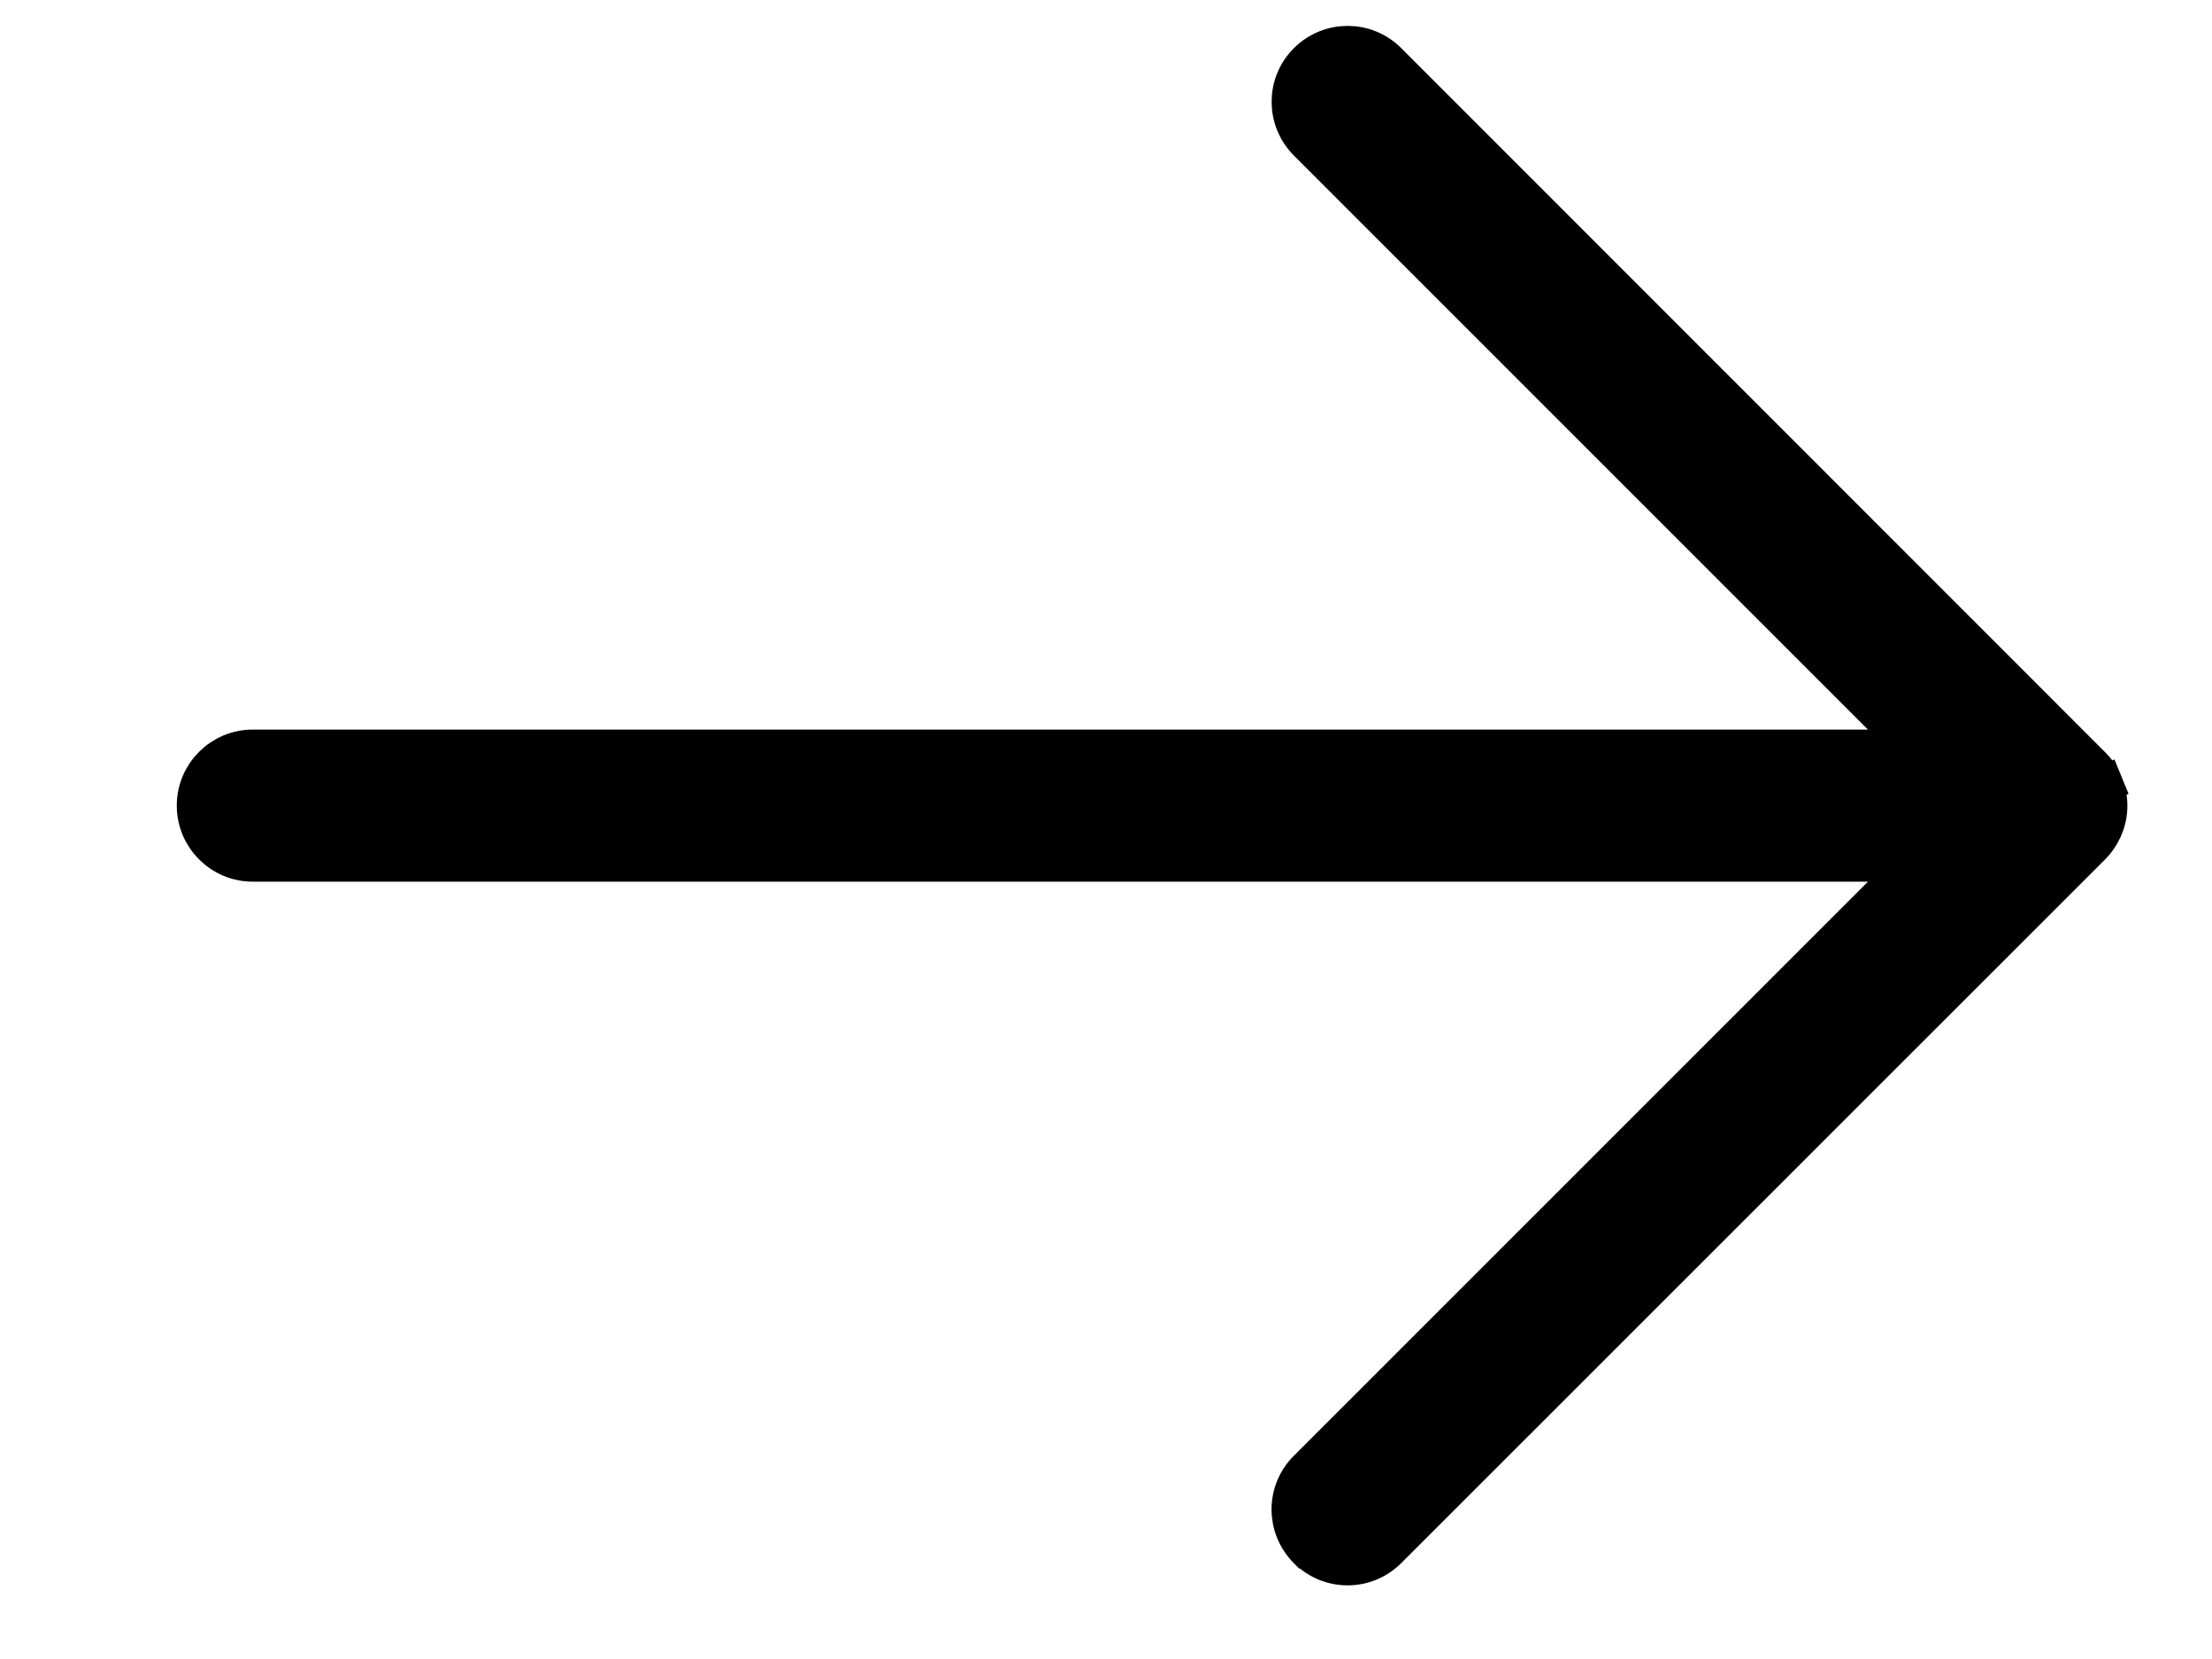
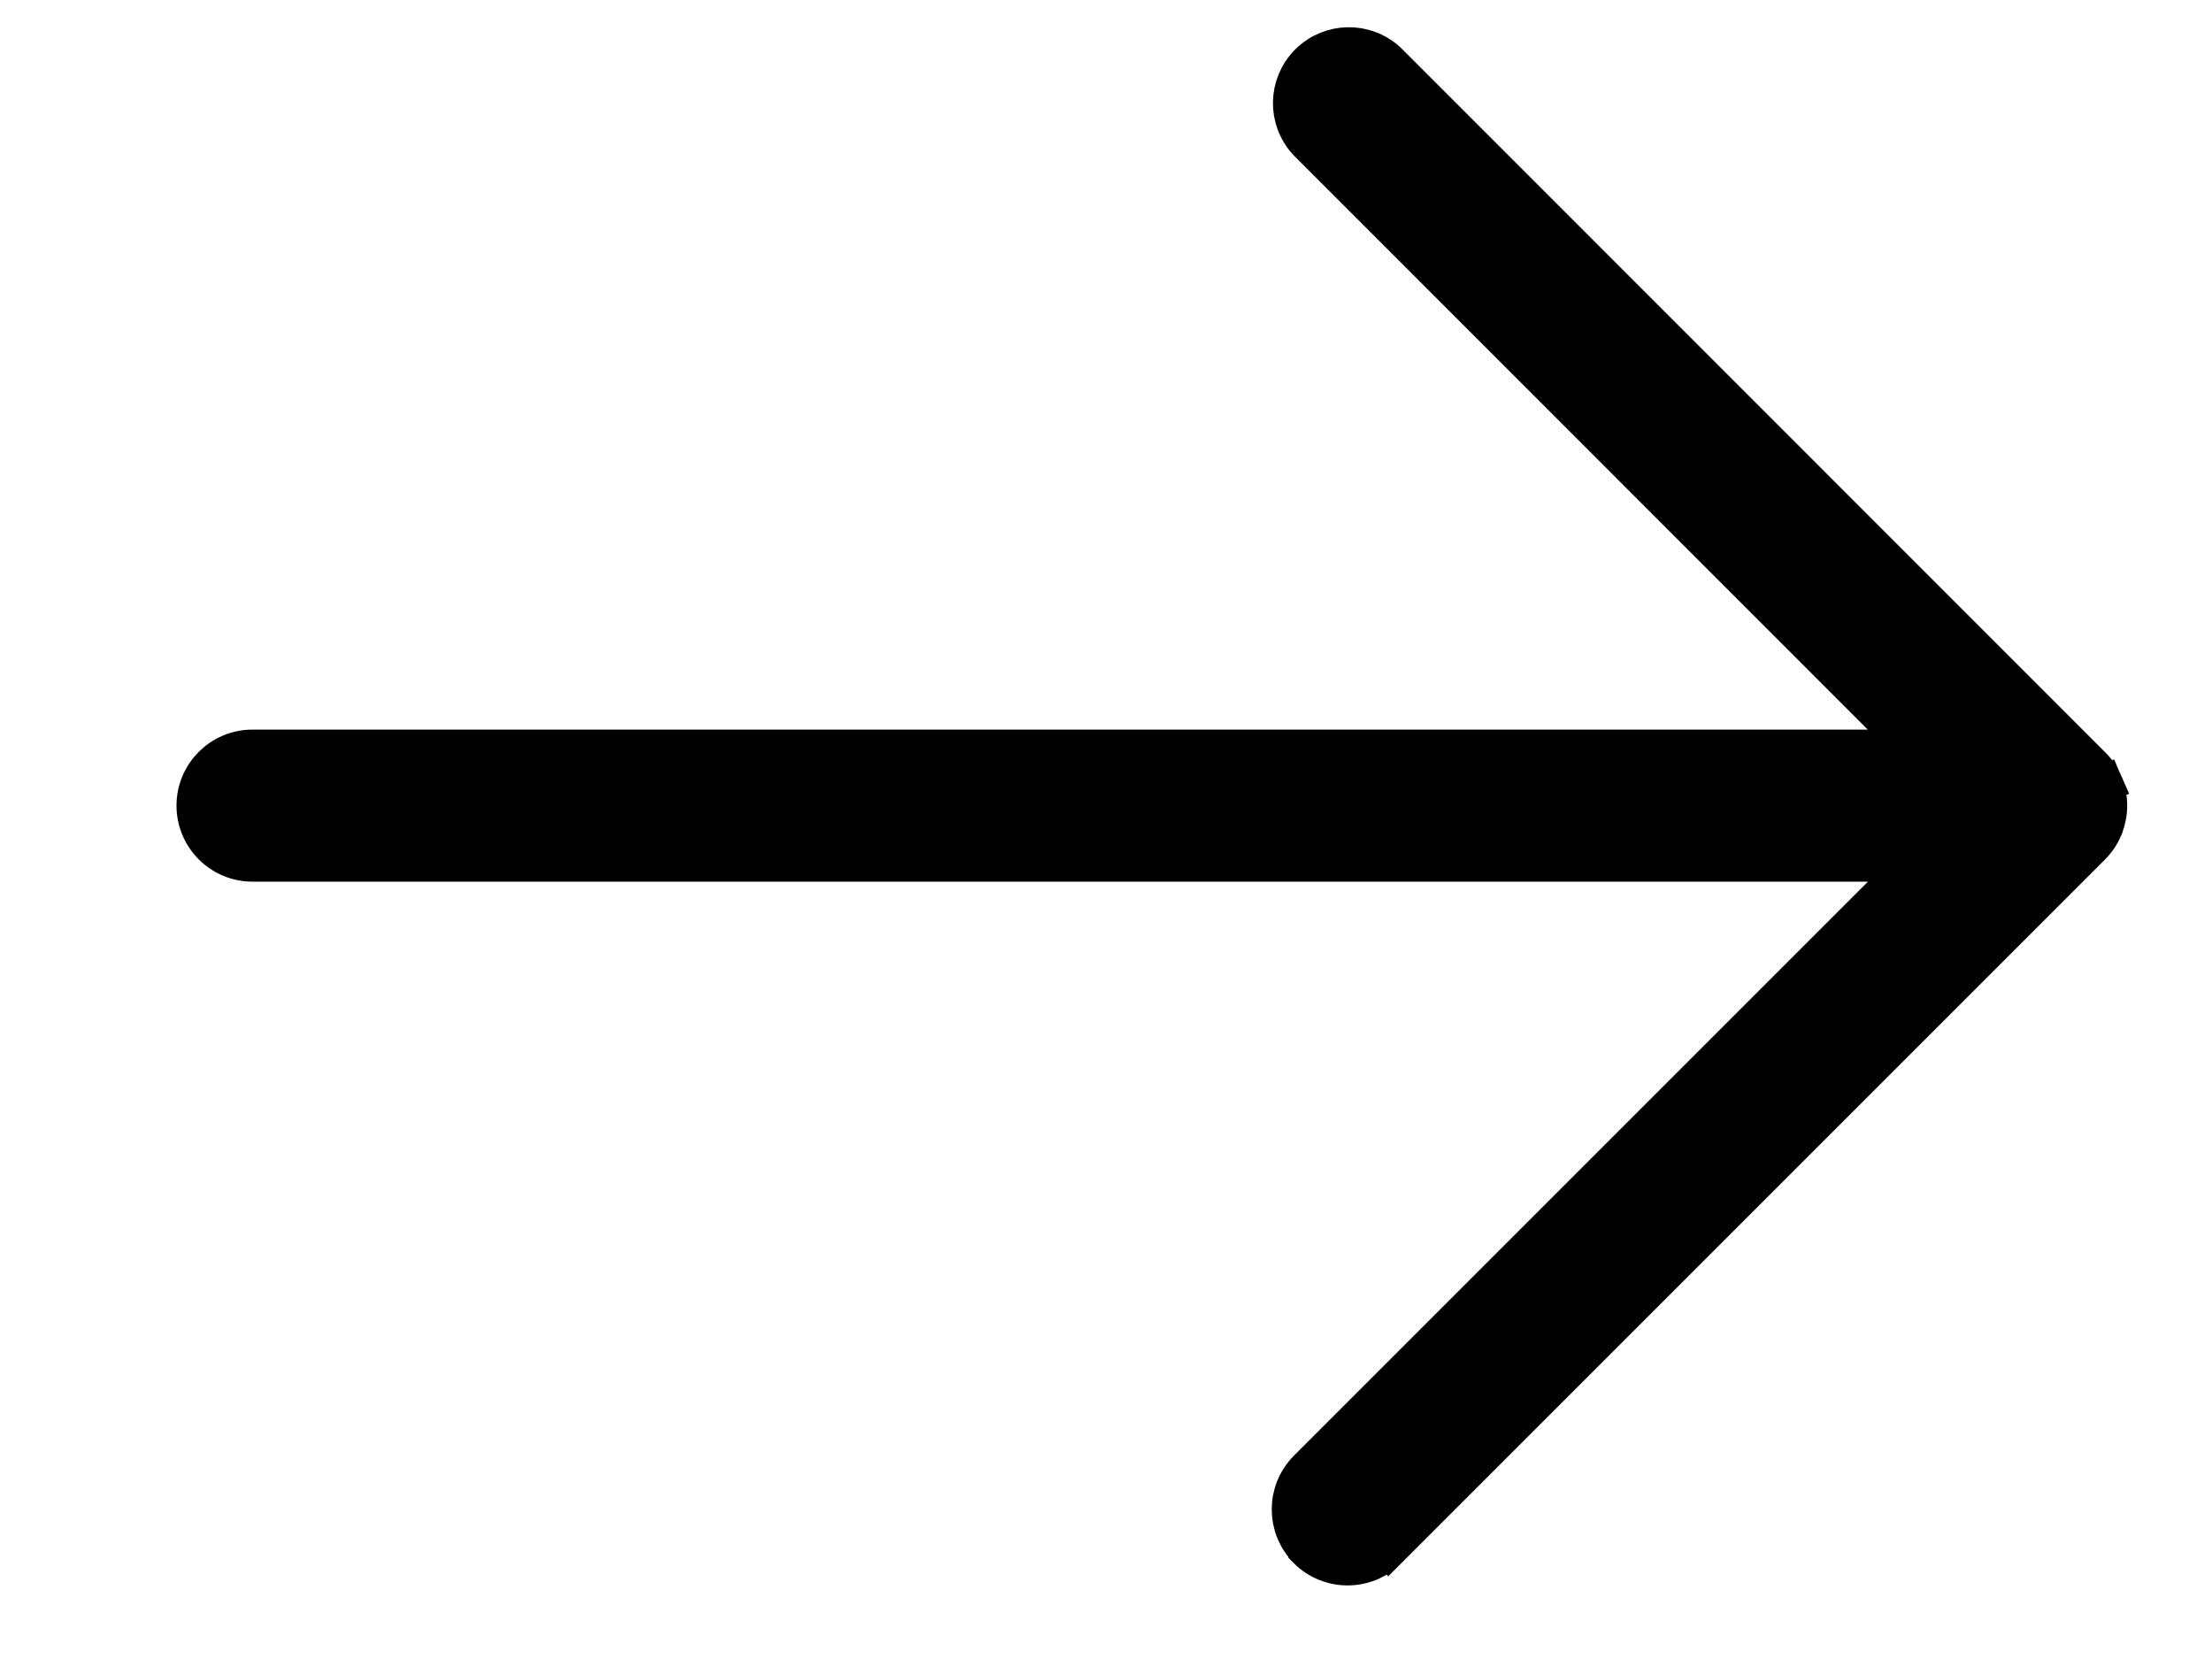
- <svg xmlns="http://www.w3.org/2000/svg" width="12" height="9" viewBox="0 0 12 9" fill="none">
-   <path d="M7.531 8.409L7.531 8.409C7.409 8.531 7.212 8.531 7.09 8.409L7.089 8.409C7.029 8.348 6.998 8.268 6.998 8.188C6.998 8.109 7.029 8.028 7.09 7.968L10.375 4.683H1.371C1.199 4.683 1.059 4.543 1.059 4.37C1.059 4.198 1.199 4.058 1.371 4.058H10.375L7.09 0.773C7.09 0.773 7.09 0.773 7.09 0.773C6.968 0.651 6.968 0.453 7.09 0.332C7.212 0.21 7.41 0.21 7.531 0.332L7.531 0.332L11.348 4.15C11.378 4.179 11.401 4.213 11.417 4.252L11.324 4.29M7.531 8.409L11.349 4.592C11.378 4.563 11.401 4.528 11.416 4.491L11.416 4.491L11.417 4.49C11.449 4.414 11.449 4.328 11.417 4.251L11.324 4.29M7.531 8.409L11.349 4.592L7.531 8.409ZM11.324 4.29C11.346 4.342 11.346 4.4 11.324 4.452L11.278 4.221C11.298 4.24 11.314 4.264 11.324 4.29Z" fill="black" stroke="black" stroke-width="0.2" />
+ <svg xmlns="http://www.w3.org/2000/svg" width="12" height="9" fill="none">
+   <path d="M7.531 8.41h0a.313.313 0 01-.441 0v-.001a.313.313 0 010-.441l3.285-3.285H1.37a.312.312 0 010-.625h9.004L7.09.773s0 0 0 0a.312.312 0 01.441-.441h0l3.817 3.818c.03.029.053.063.07.102l-.094.038M7.531 8.41l3.818-3.818a.318.318 0 00.067-.1h0V4.49a.31.31 0 000-.239l-.092.039M7.531 8.41l3.818-3.818L7.53 8.409zm3.793-4.12a.21.21 0 010 .162l-.046-.231c.02.02.036.043.046.069z" fill="#000" stroke="#000" stroke-width=".2" />
</svg>
